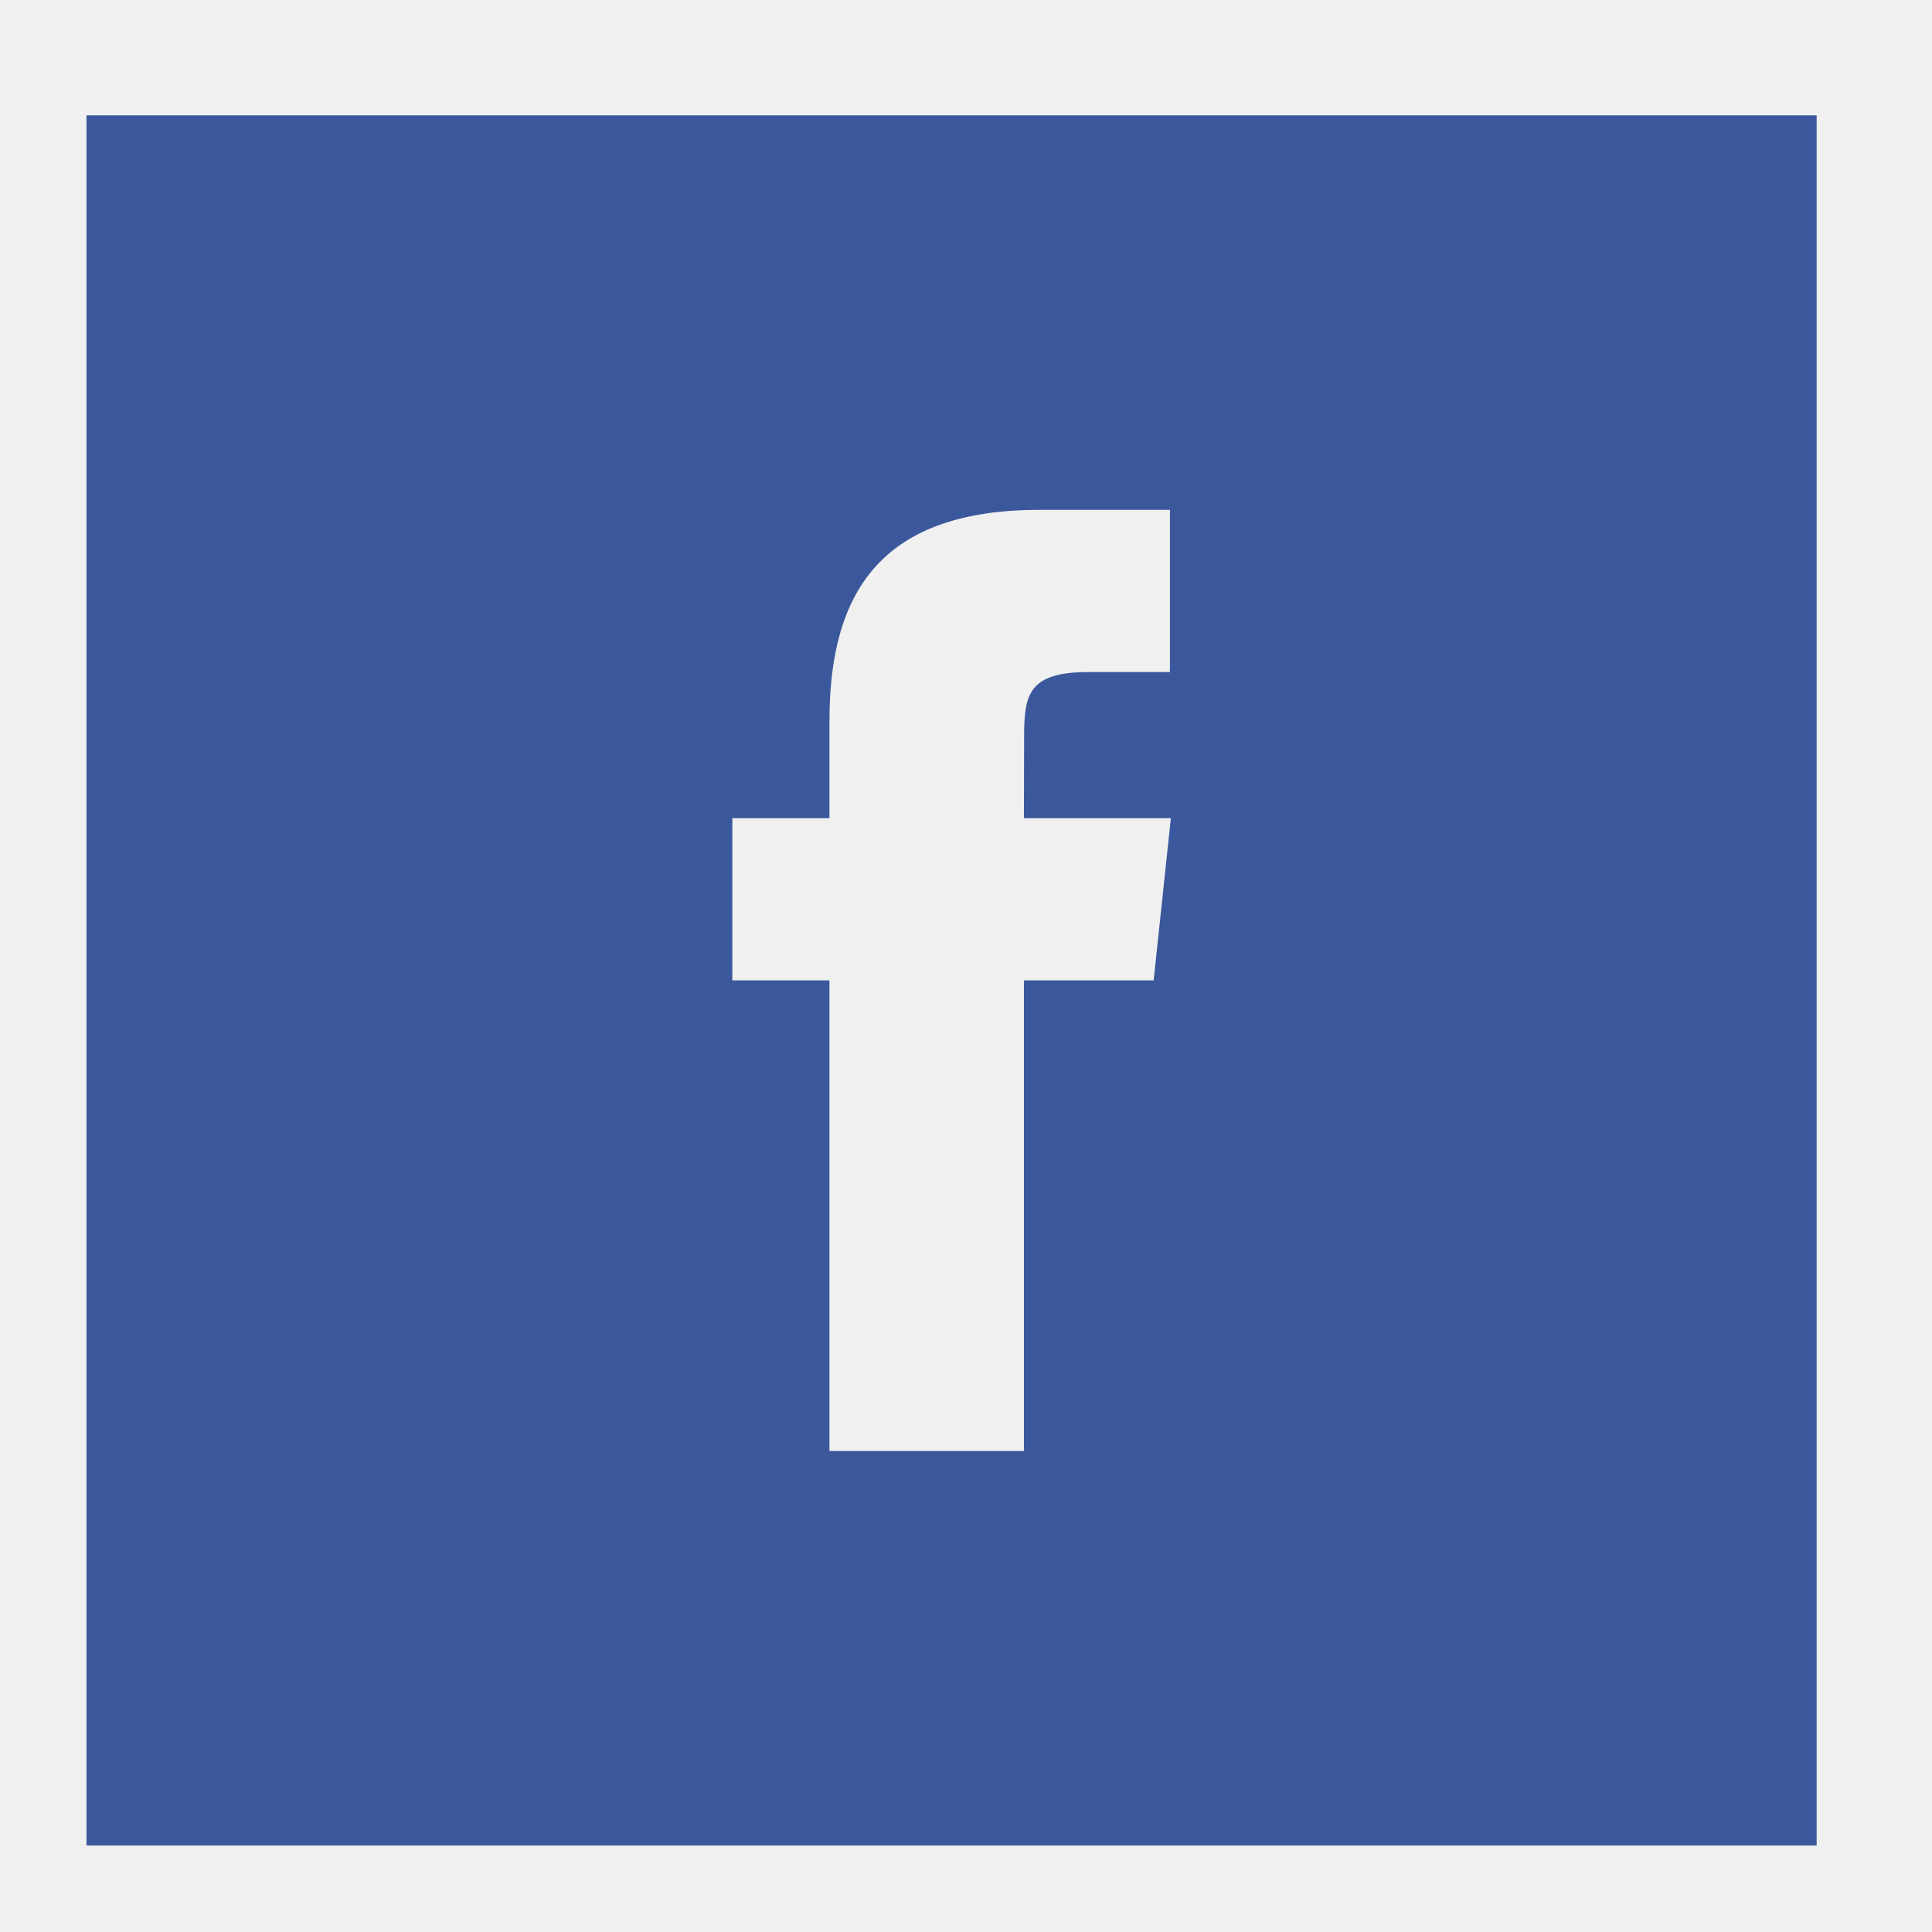
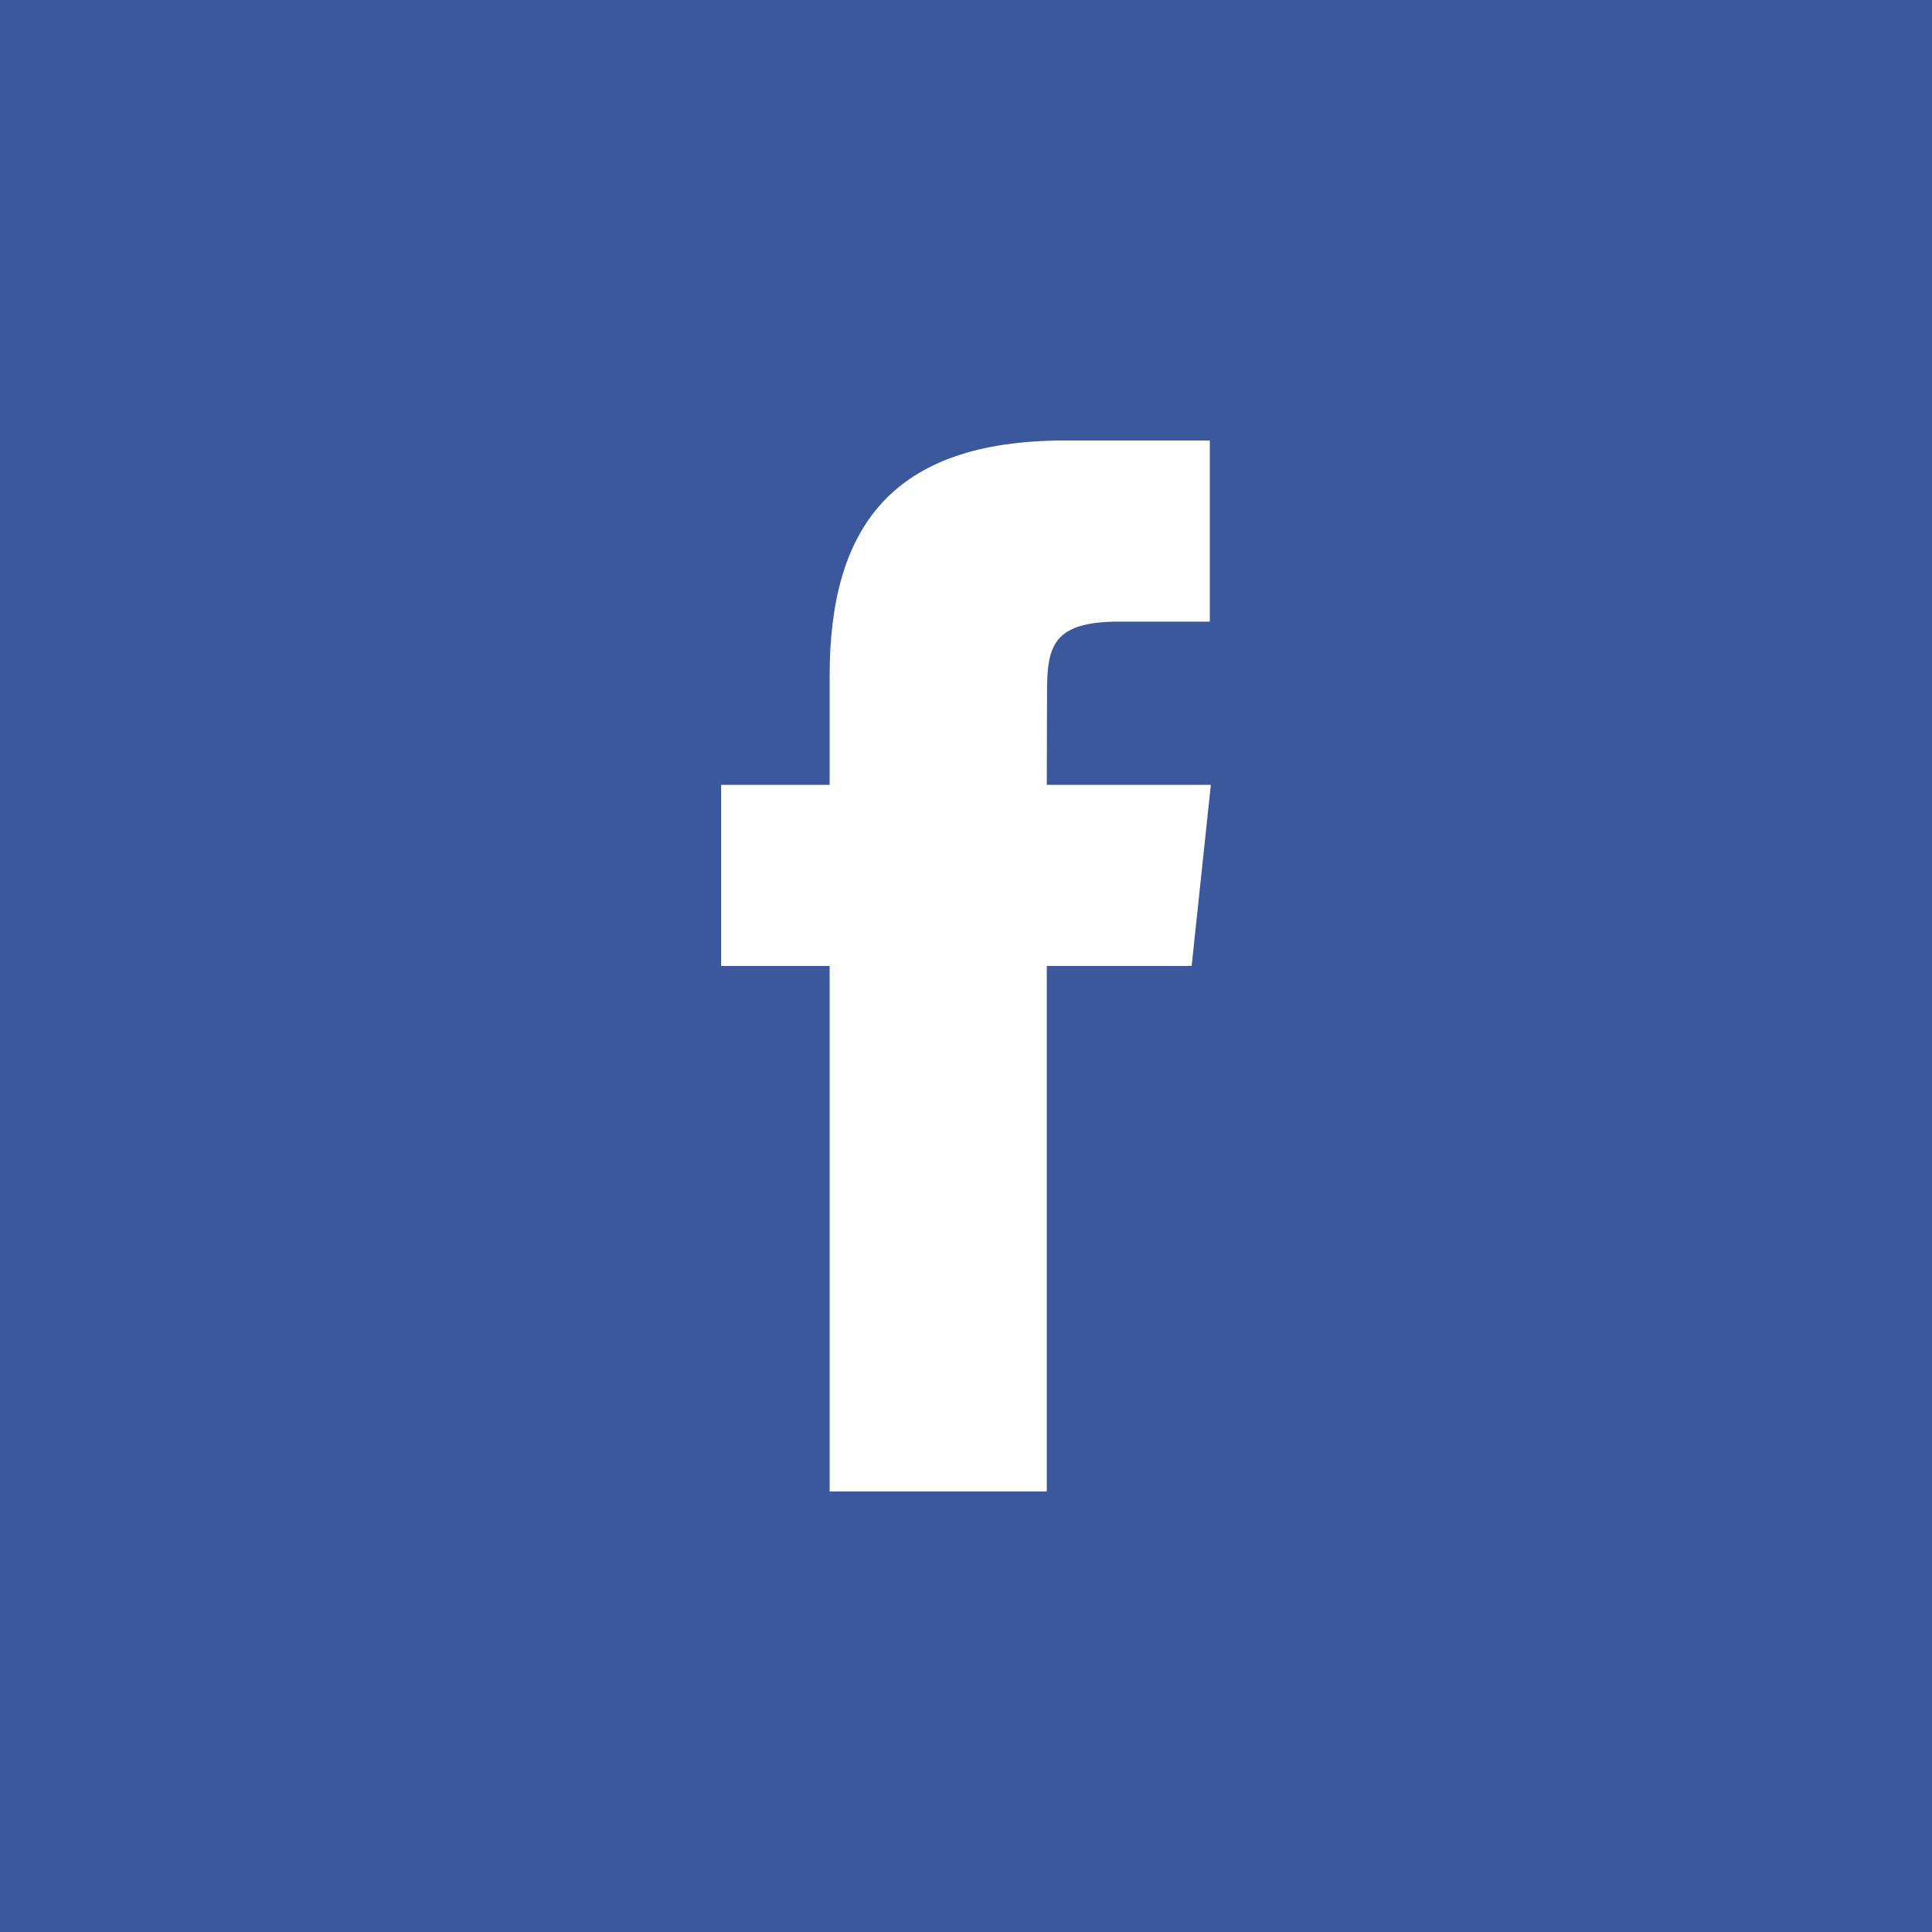
- <svg xmlns="http://www.w3.org/2000/svg" height="67px" id="Layer_1" style="enable-background:new 0 0 67 67;" version="1.1" viewBox="0 0 67 67" width="67px" xml:space="preserve">
-   <path d="M28.765,50.319h6.744V33.998h4.499l0.596-5.624h-5.095  l0.007-2.816c0-1.466,0.14-2.253,2.244-2.253h2.812V17.68h-4.5c-5.405,0-7.307,2.729-7.307,7.317v3.377h-3.369v5.625h3.369V50.319z   M3,4h60v60H3V4z" style="fill-rule:evenodd;clip-rule:evenodd;fill:#3A589B;" />
+ <svg xmlns="http://www.w3.org/2000/svg" width="60" height="60" viewBox="0 0 60 60" fill="none">
+   <rect width="60" height="60" fill="white" />
+   <path fill-rule="evenodd" clip-rule="evenodd" d="M25.765 46.319H32.509V29.998H37.008L37.604 24.374H32.509L32.516 21.558C32.516 20.092 32.656 19.305 34.76 19.305H37.572V13.68H33.072C27.667 13.68 25.765 16.409 25.765 20.997V24.374H22.396V29.999H25.765V46.319V46.319ZM0 0H60V60H0V0Z" fill="#3A589B" />
</svg>
